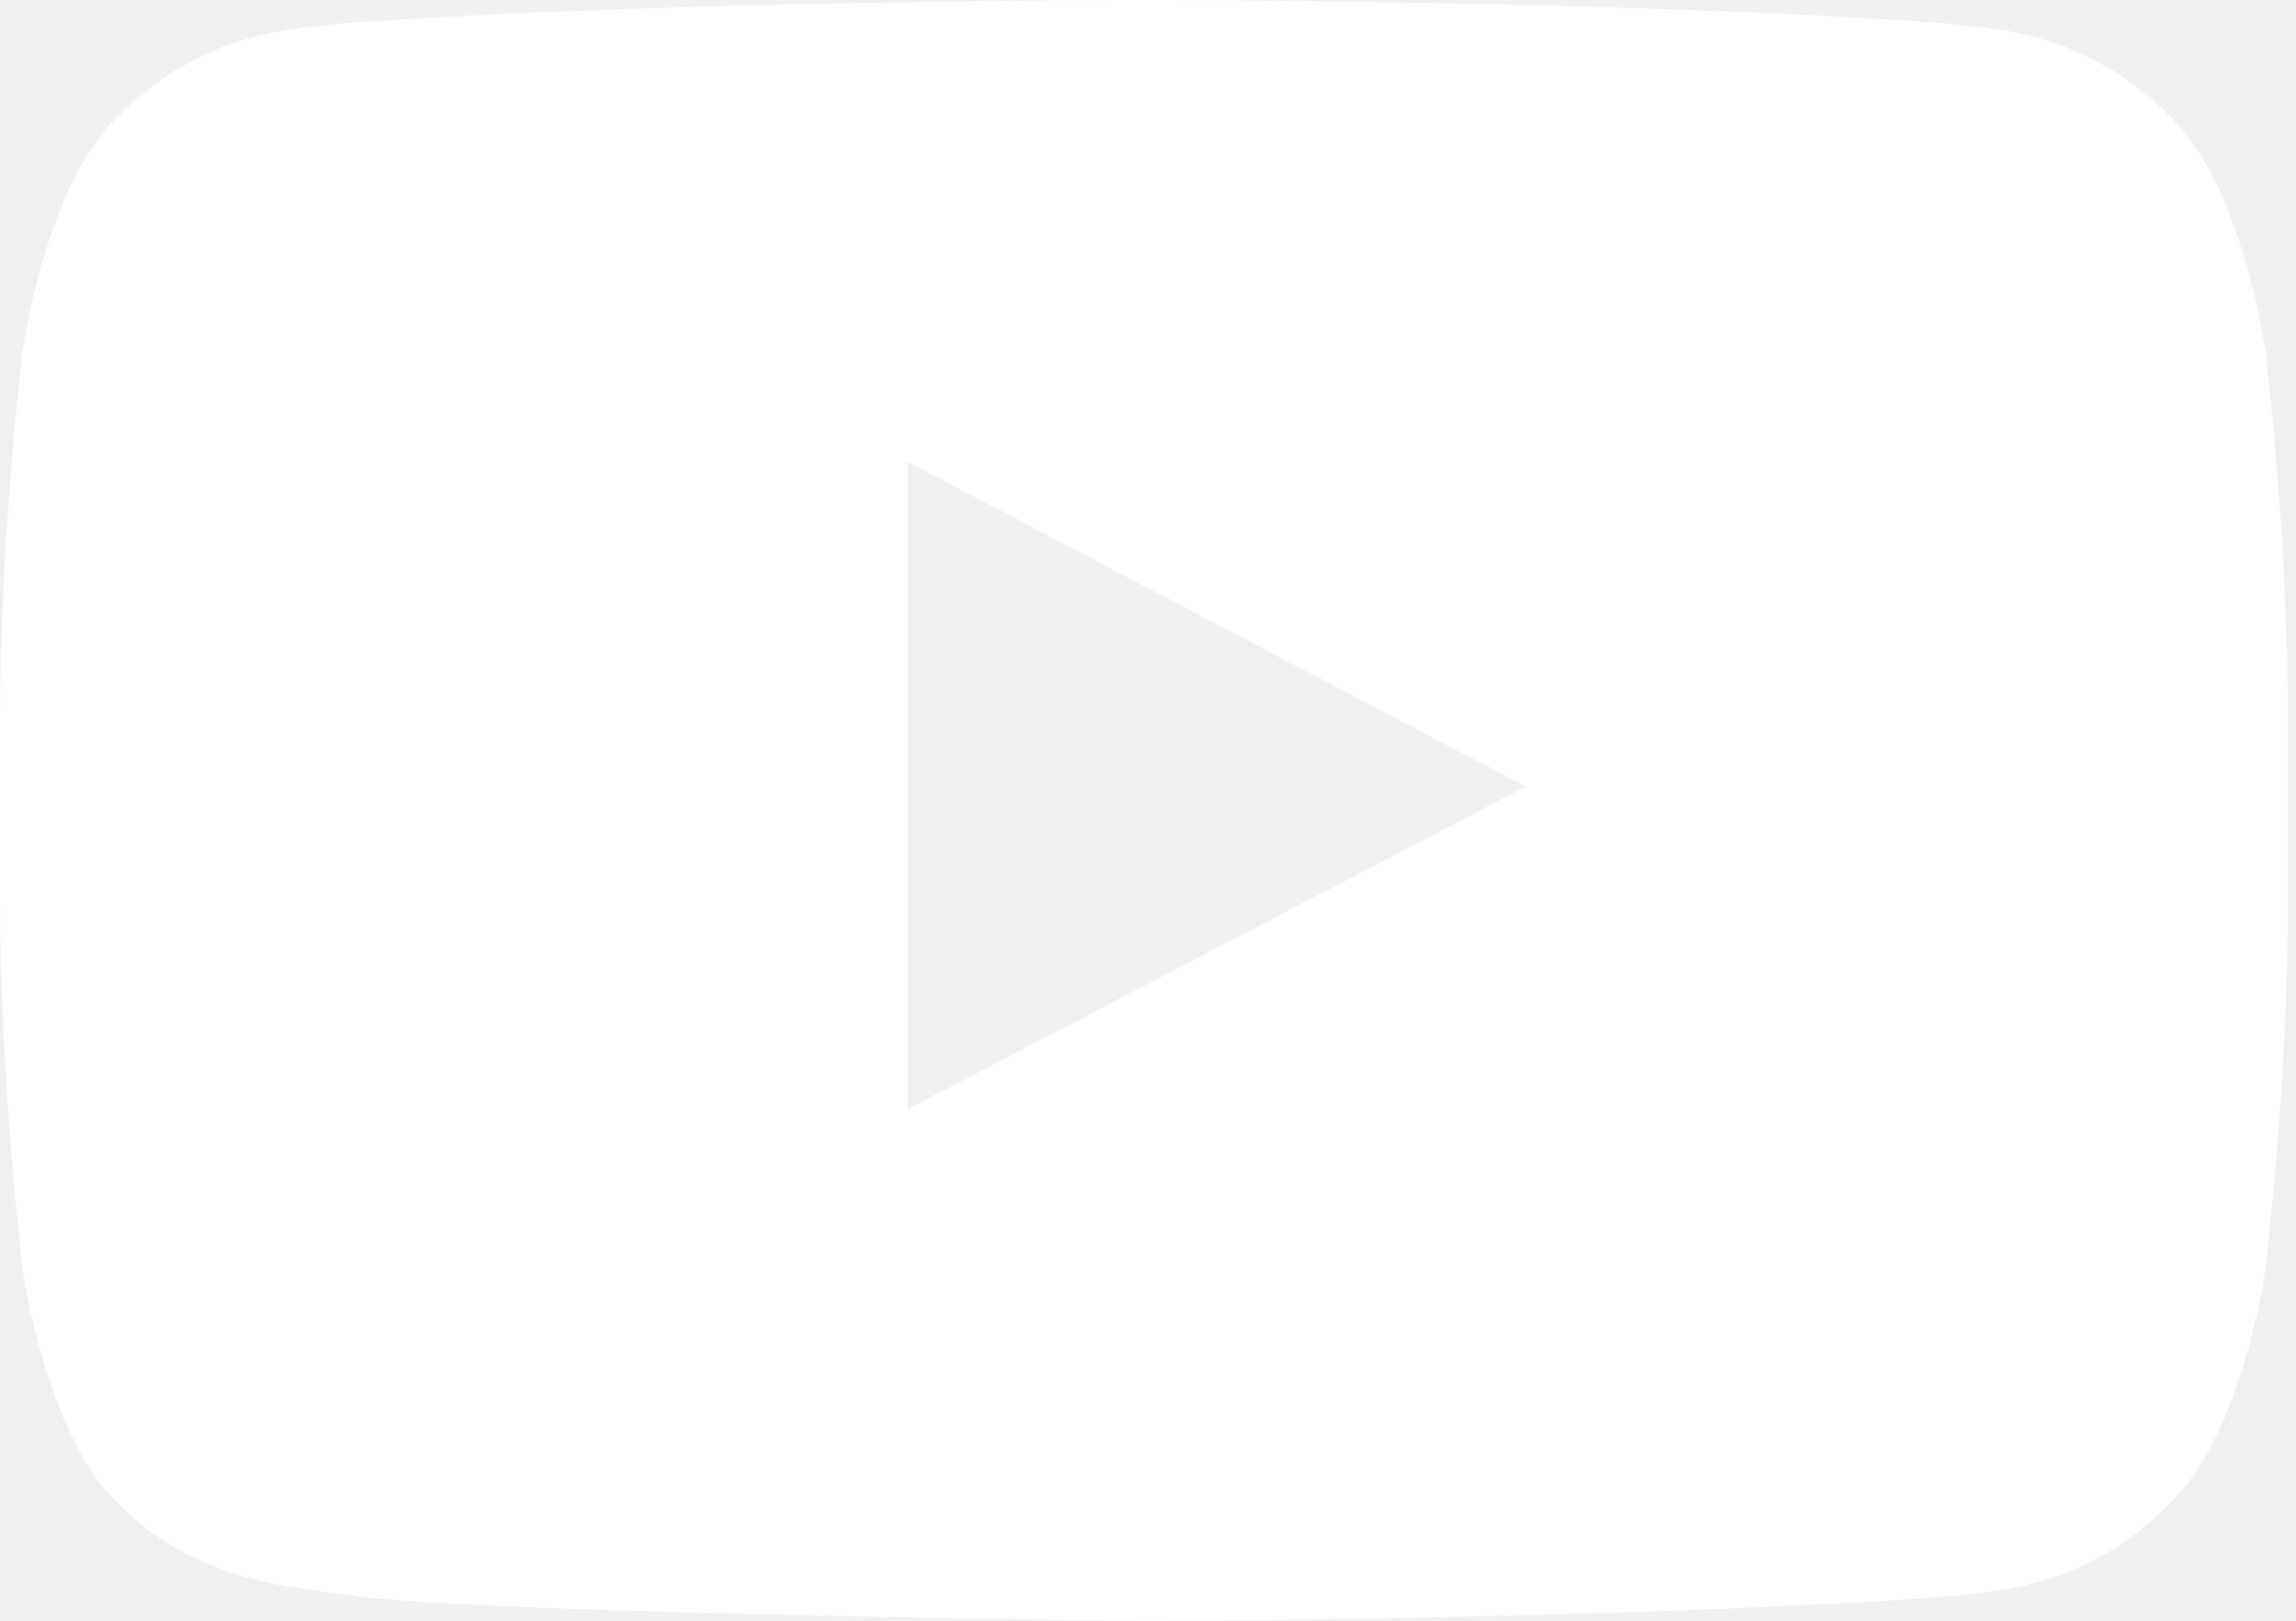
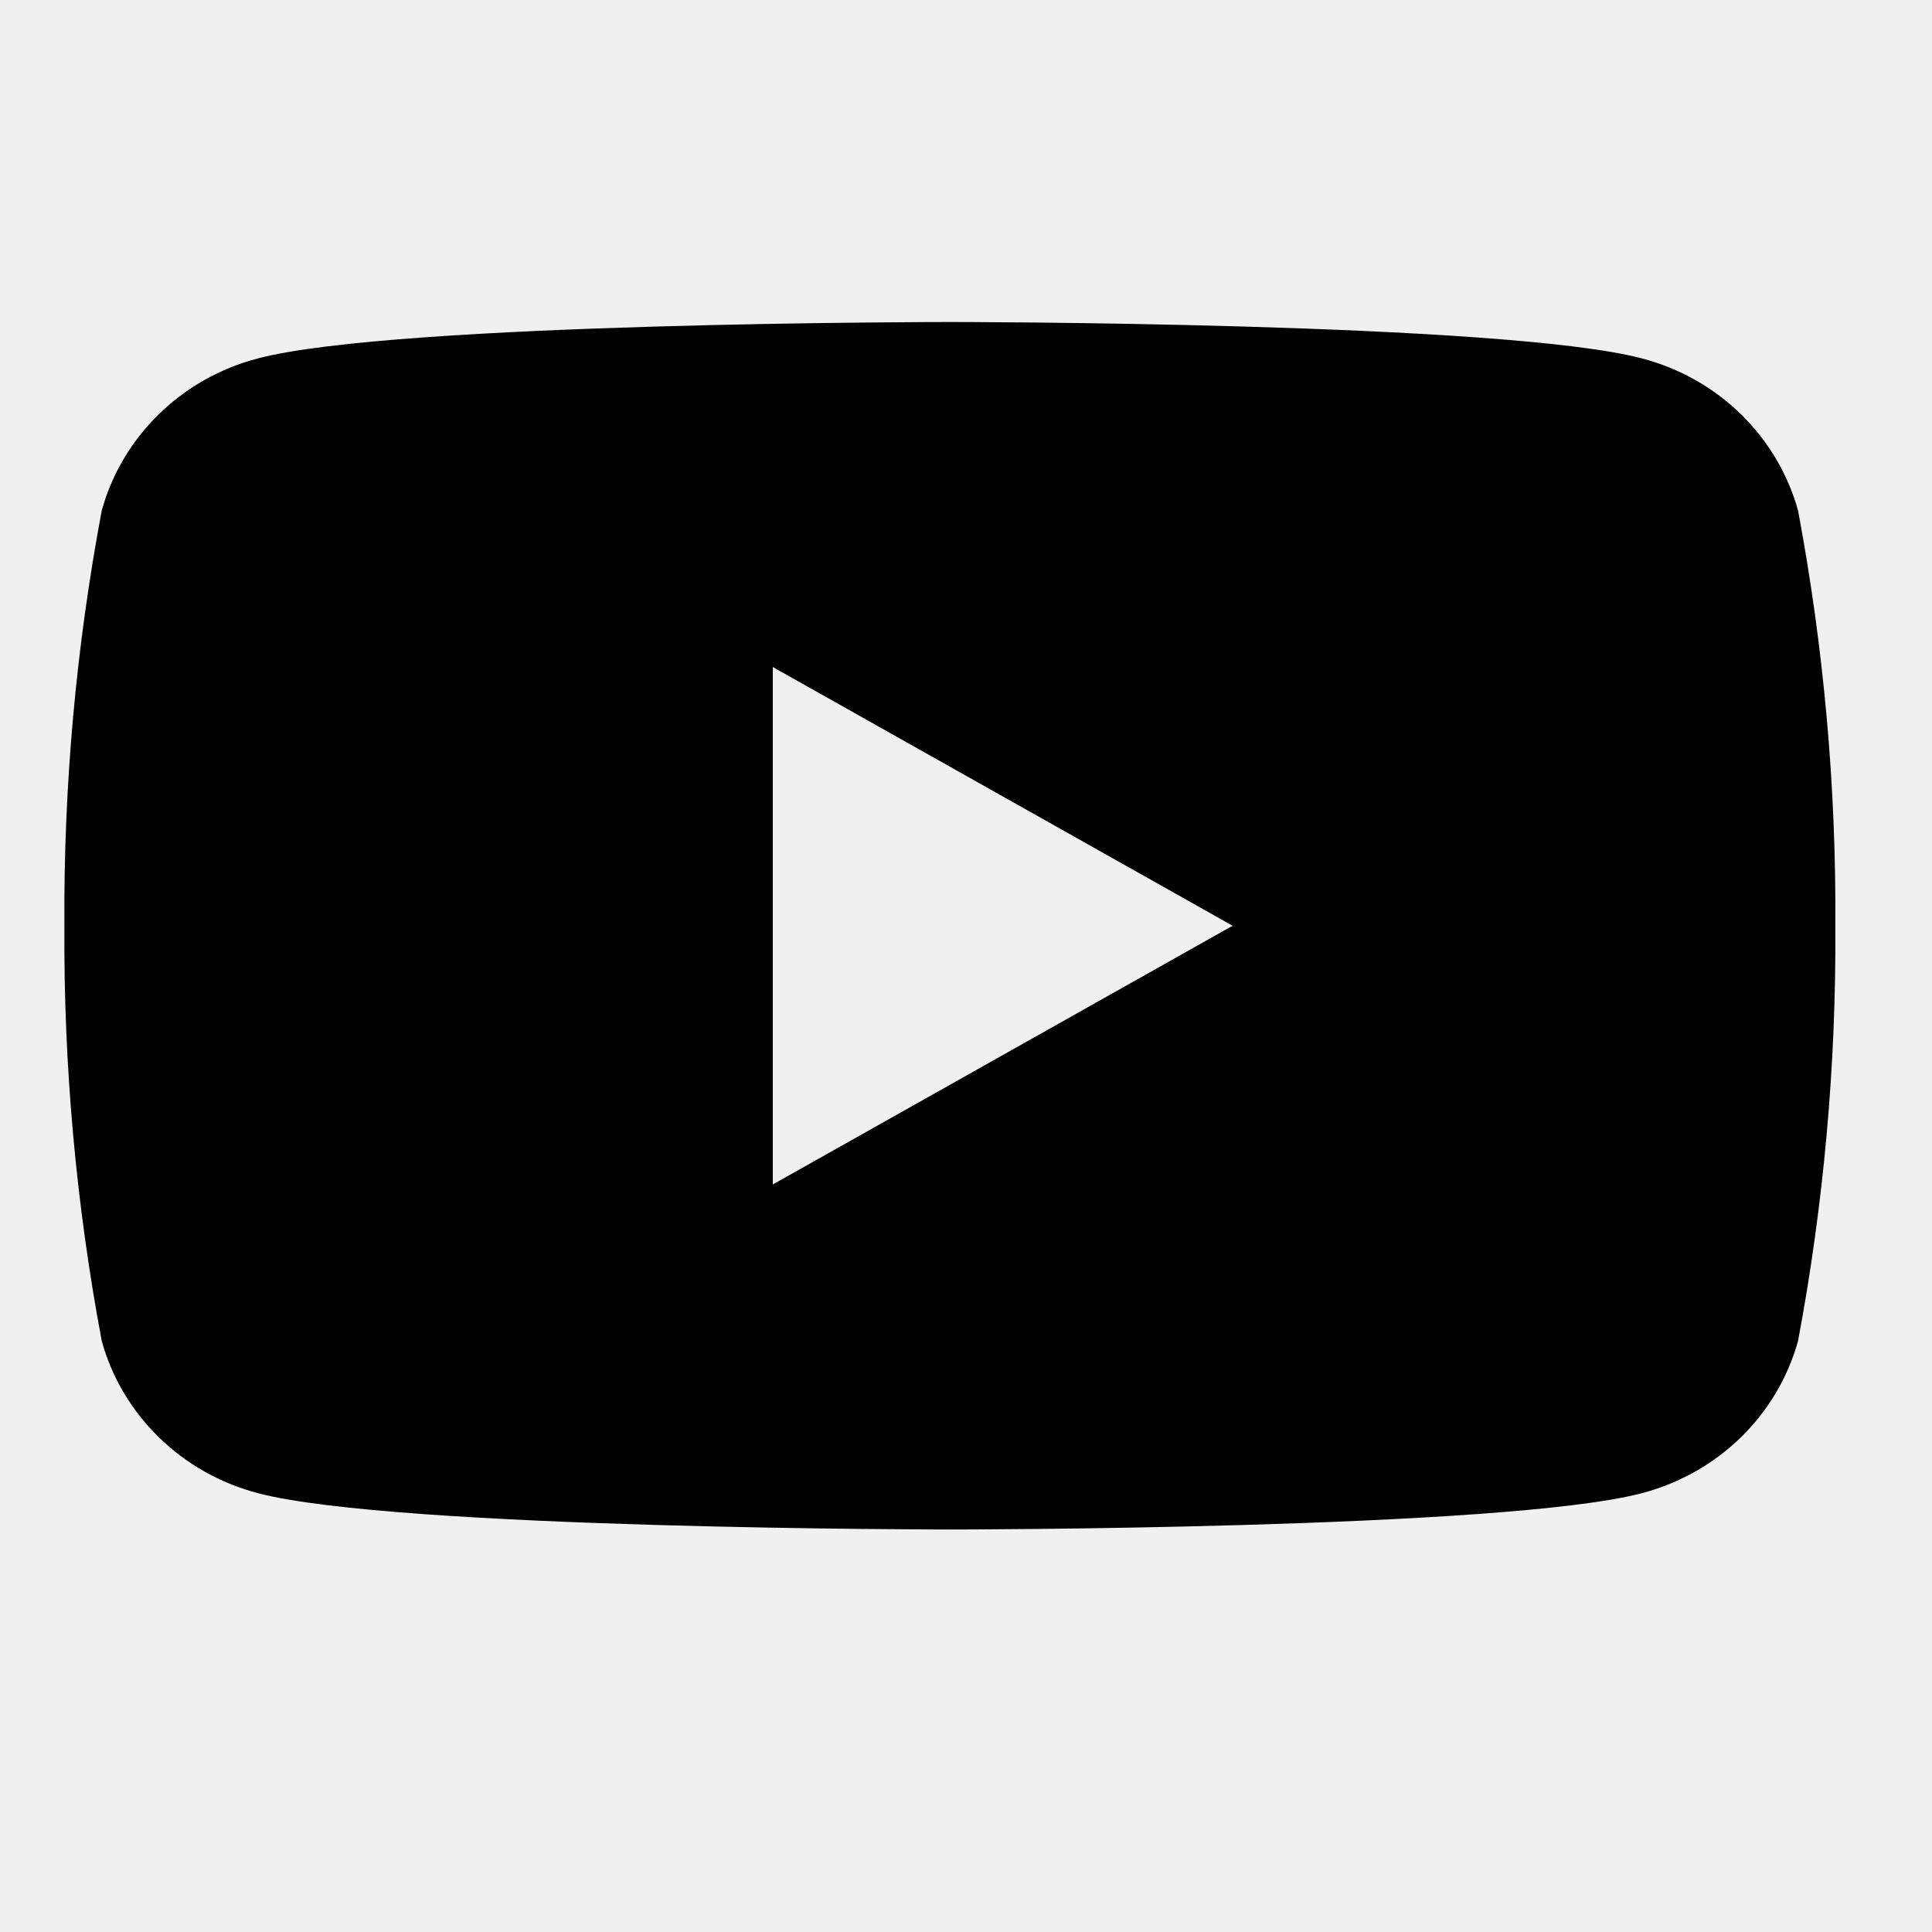
- <svg xmlns="http://www.w3.org/2000/svg" width="17px" height="12px" viewBox="0 0 17 12" version="1.1">
-   <g id="RDB-Web-Design" stroke="none" stroke-width="1" fill="none" fill-rule="evenodd">
-     <g id="React-day-Berlin-2018-web" transform="translate(-1282, -42)" fill="#FFFFFF">
-       <g id="1-Screen" transform="translate(-12, -4)">
-         <g id="header" transform="translate(147, 20)">
-           <g id="social" transform="translate(960, 17)">
-             <g id="youtube" transform="translate(180, 0)">
-               <path d="M13.721,17.213 L13.721,12.419 L18.298,14.824 L13.721,17.213 Z M23.772,11.589 C23.772,11.589 23.606,10.413 23.098,9.895 C22.454,9.215 21.732,9.212 21.401,9.173 C19.03,9 15.474,9 15.474,9 L15.467,9 C15.467,9 11.911,9 9.54,9.173 C9.209,9.212 8.487,9.215 7.842,9.895 C7.335,10.413 7.169,11.589 7.169,11.589 C7.169,11.589 7,12.969 7,14.35 L7,15.644 C7,17.025 7.169,18.406 7.169,18.406 C7.169,18.406 7.335,19.581 7.842,20.099 C8.487,20.779 9.334,20.757 9.711,20.828 C11.066,20.959 15.471,21 15.471,21 C15.471,21 19.03,20.995 21.401,20.822 C21.732,20.782 22.454,20.779 23.098,20.099 C23.606,19.581 23.772,18.406 23.772,18.406 C23.772,18.406 23.941,17.025 23.941,15.644 L23.941,14.35 C23.941,12.969 23.772,11.589 23.772,11.589 L23.772,11.589 Z" id="Youtube" />
-             </g>
-           </g>
-         </g>
-       </g>
-     </g>
+ <svg xmlns="http://www.w3.org/2000/svg" width="24" height="24" viewBox="0 0 24 24" fill="none">
+   <g id="Icon_Youtube">
+     <path id="Vector" d="M22.336 6.342C22.21 5.889 21.965 5.476 21.625 5.144C21.284 4.812 20.86 4.573 20.395 4.452C18.682 4 11.8 4 11.8 4C11.8 4 4.917 4 3.205 4.452C2.739 4.573 2.315 4.812 1.975 5.144C1.634 5.476 1.389 5.889 1.264 6.342C0.944 8.043 0.789 9.77 0.8 11.5C0.789 13.23 0.944 14.957 1.264 16.658C1.389 17.111 1.634 17.524 1.975 17.856C2.315 18.188 2.739 18.427 3.205 18.549C4.917 19 11.8 19 11.8 19C11.8 19 18.682 19 20.395 18.549C20.86 18.427 21.284 18.188 21.625 17.856C21.965 17.524 22.21 17.111 22.336 16.658C22.655 14.957 22.811 13.23 22.799 11.5C22.811 9.77 22.655 8.043 22.336 6.342ZM9.6 14.714V8.286L15.312 11.5L9.6 14.714Z" fill="black" />
  </g>
</svg>
